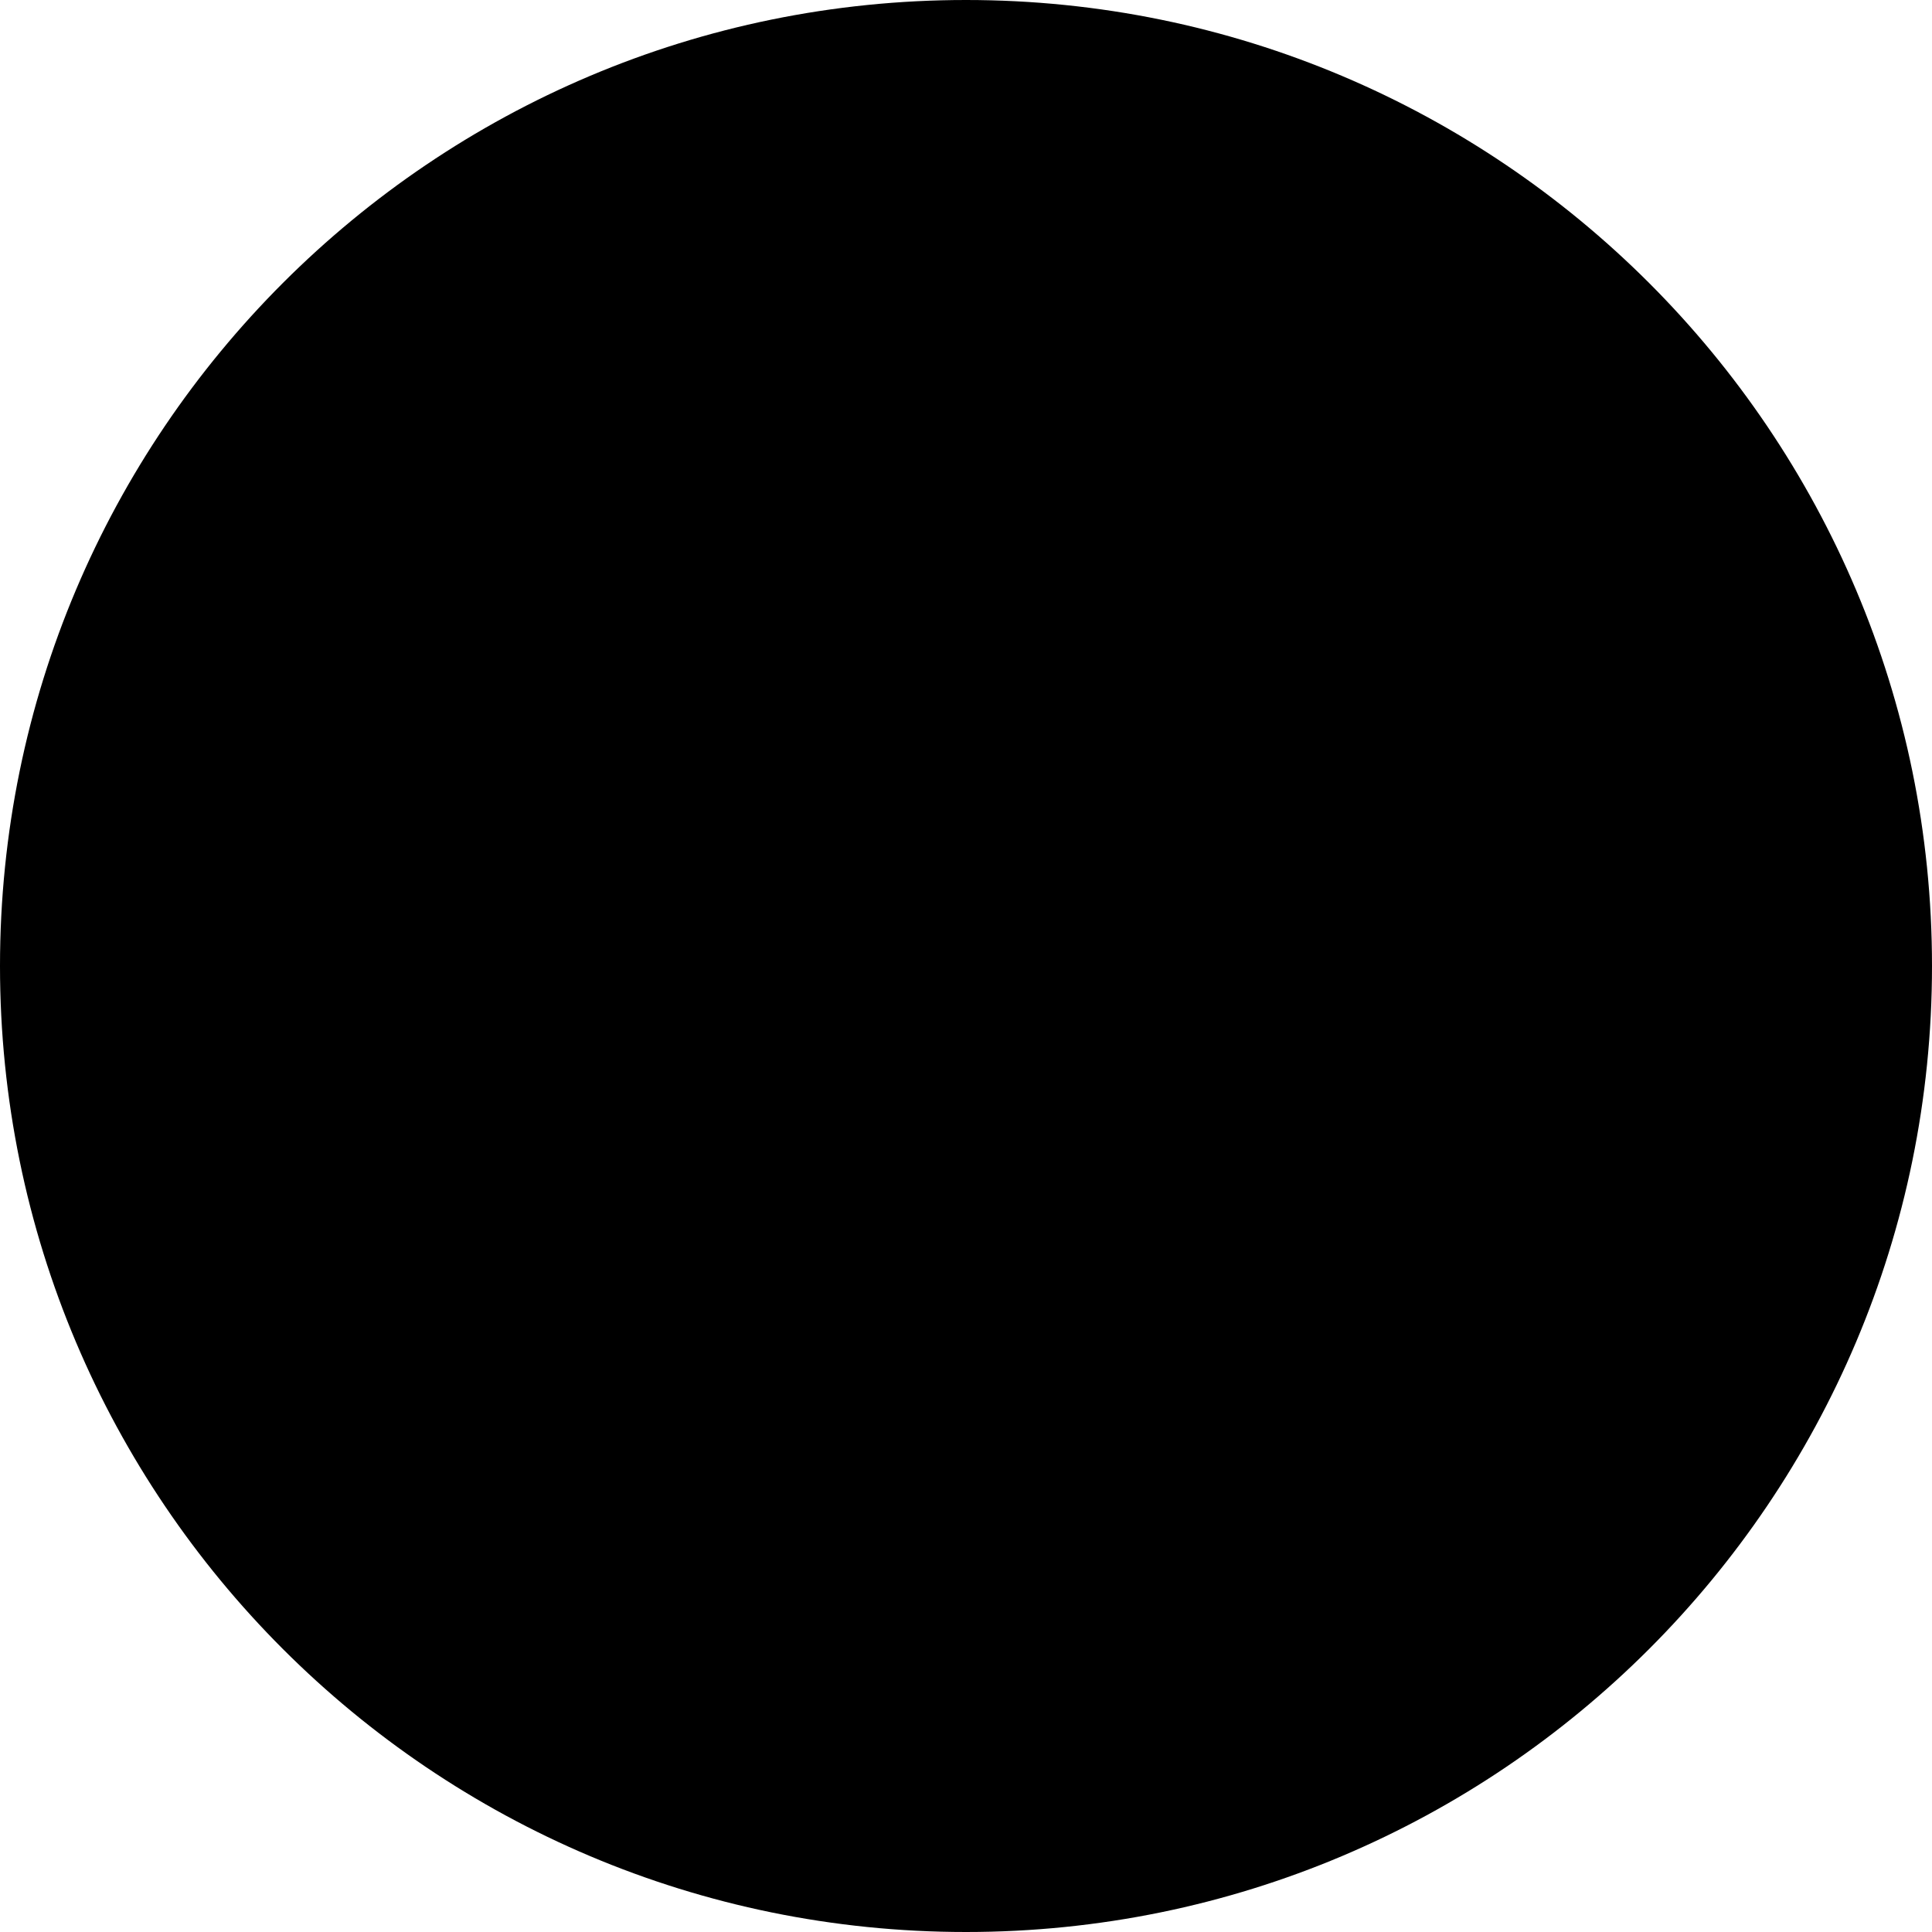
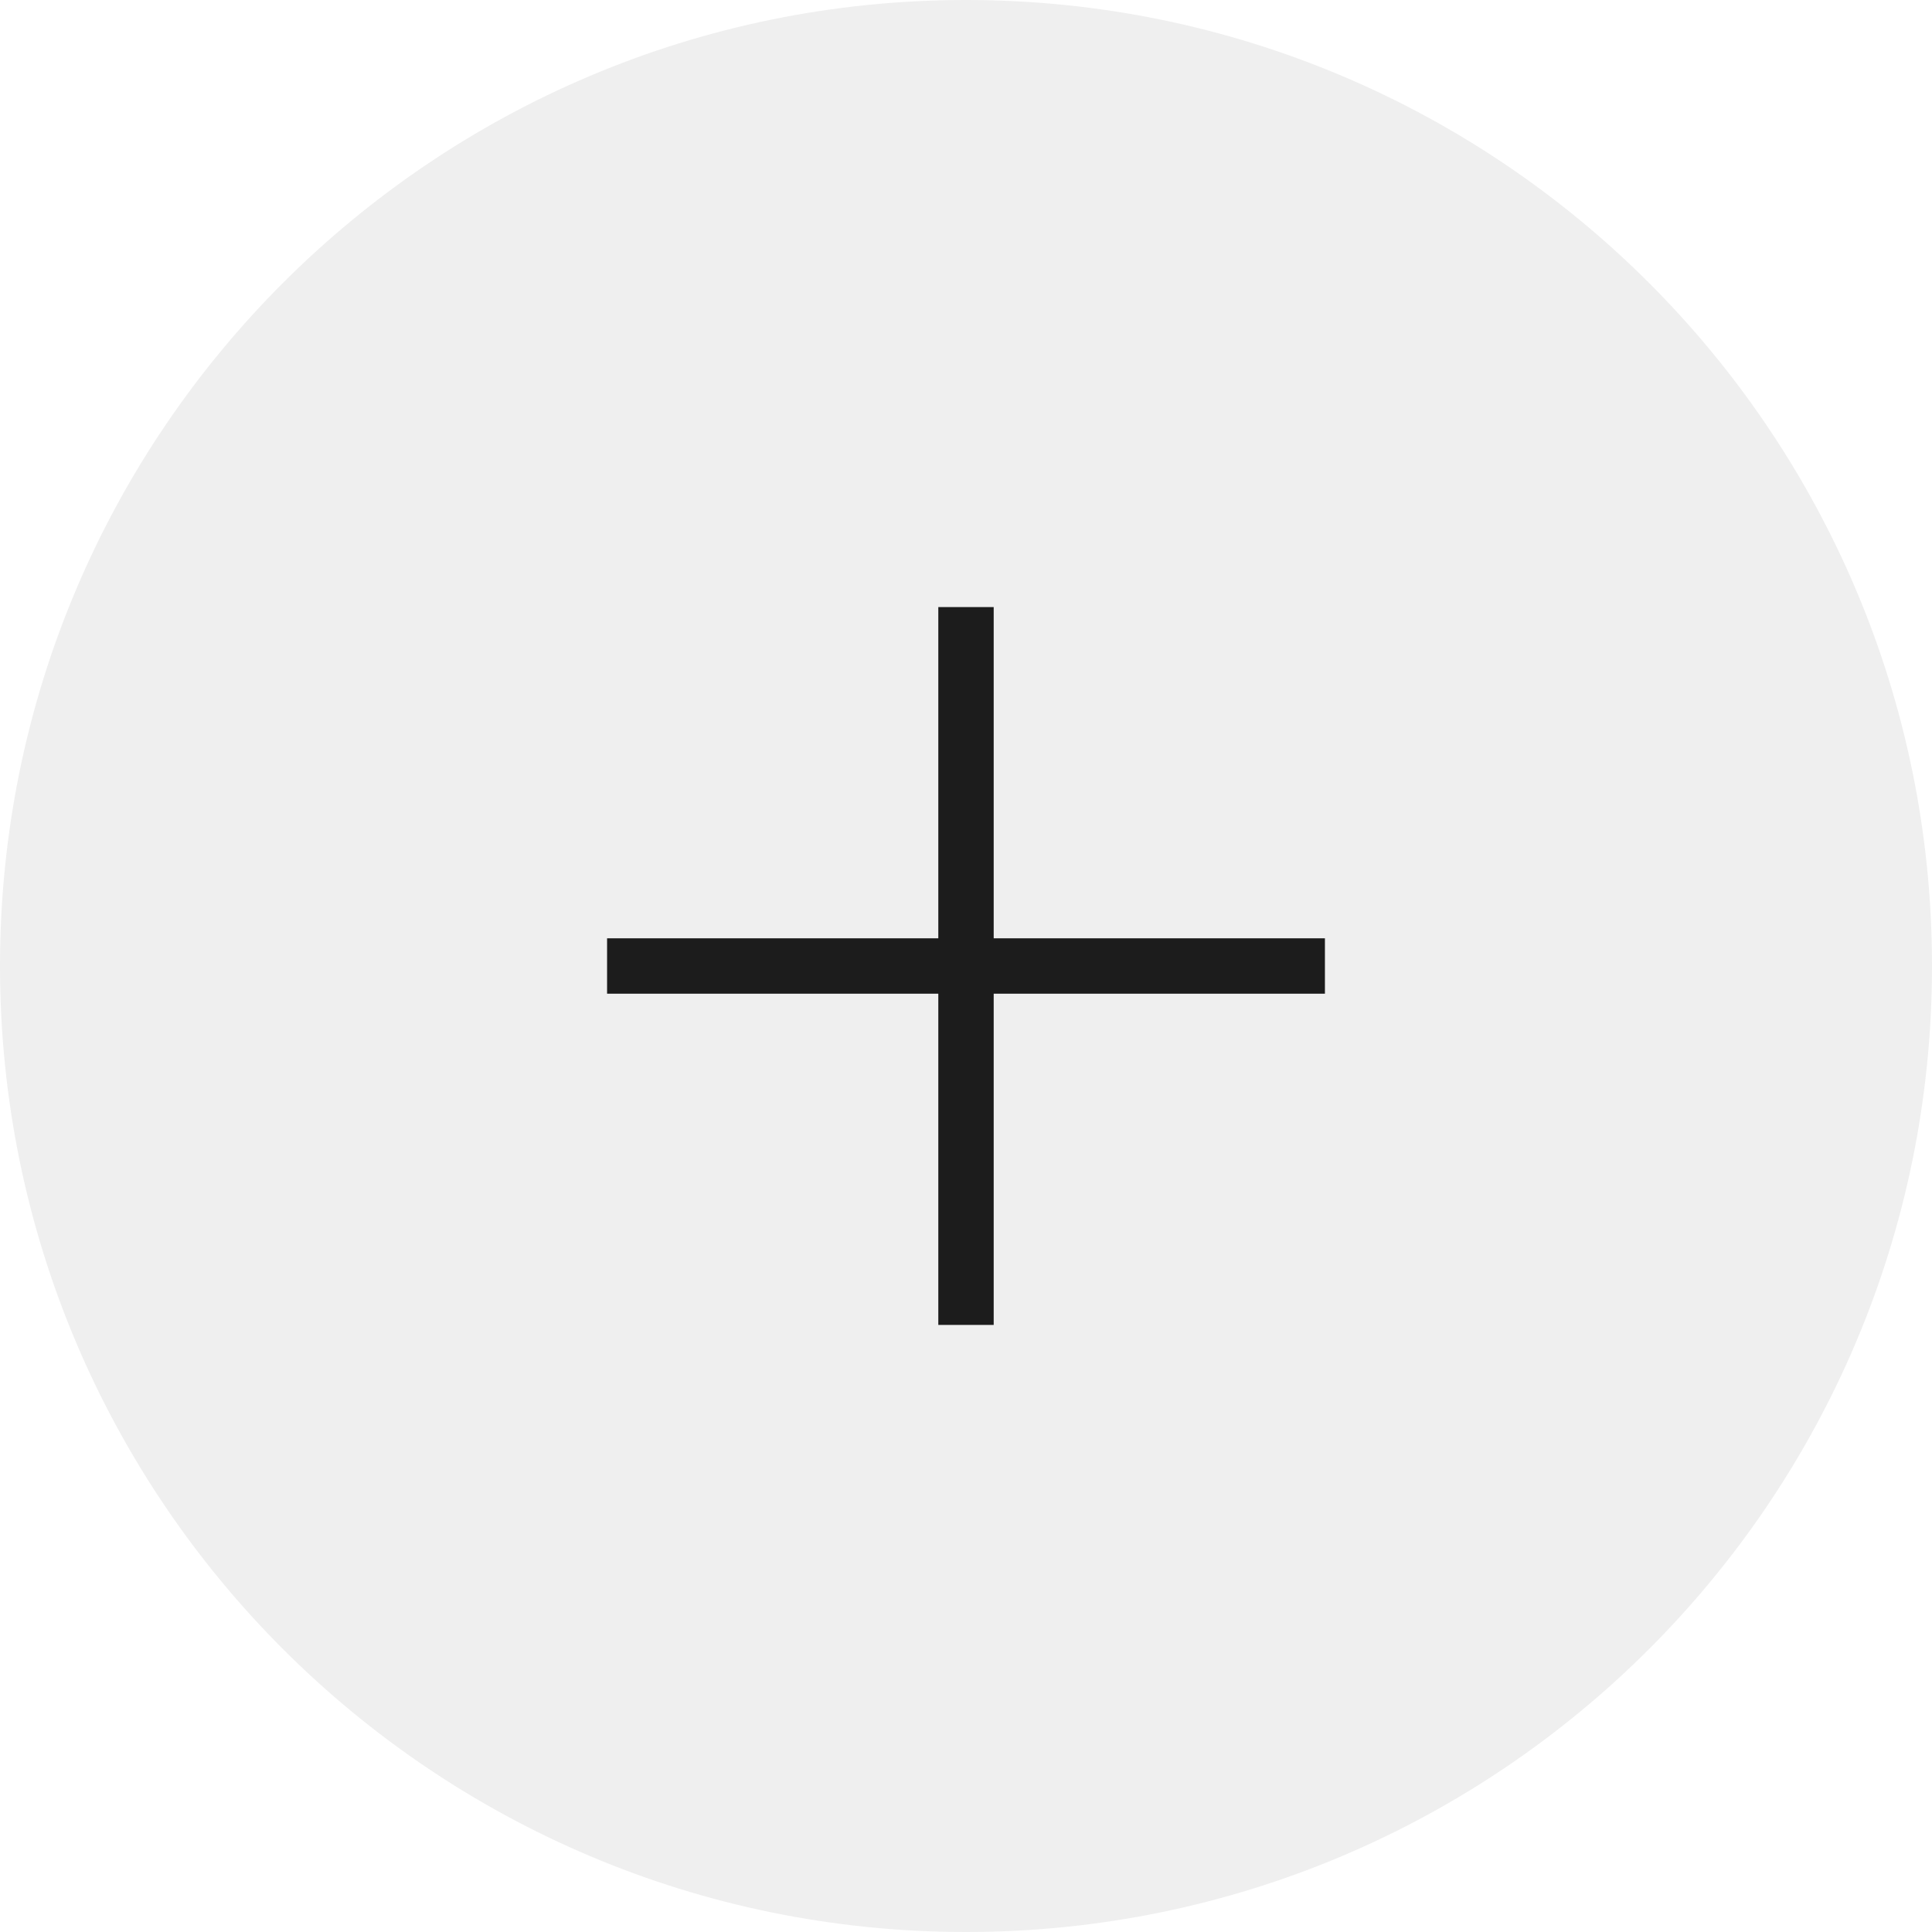
<svg xmlns="http://www.w3.org/2000/svg" width="36" height="36" viewBox="0 0 36 36">
-   <path d="M36 18c0 9.941-8.059 18-18 18S0 27.941 0 18 8.059 0 18 0s18 8.059 18 18Zm0 0" fill="" />
-   <path d="M24.688 18.516h-6.172v6.172h-1.032v-6.172h-6.172v-1.032h6.172v-6.172h1.032v6.172h6.172" fill="" />
+   <path d="M36 18c0 9.941-8.059 18-18 18S0 27.941 0 18 8.059 0 18 0s18 8.059 18 18Zm0 0" fill="#efefef" />
+   <path d="M24.688 18.516h-6.172v6.172h-1.032v-6.172h-6.172v-1.032h6.172v-6.172h1.032v6.172h6.172" fill="#1c1c1c" />
</svg>
